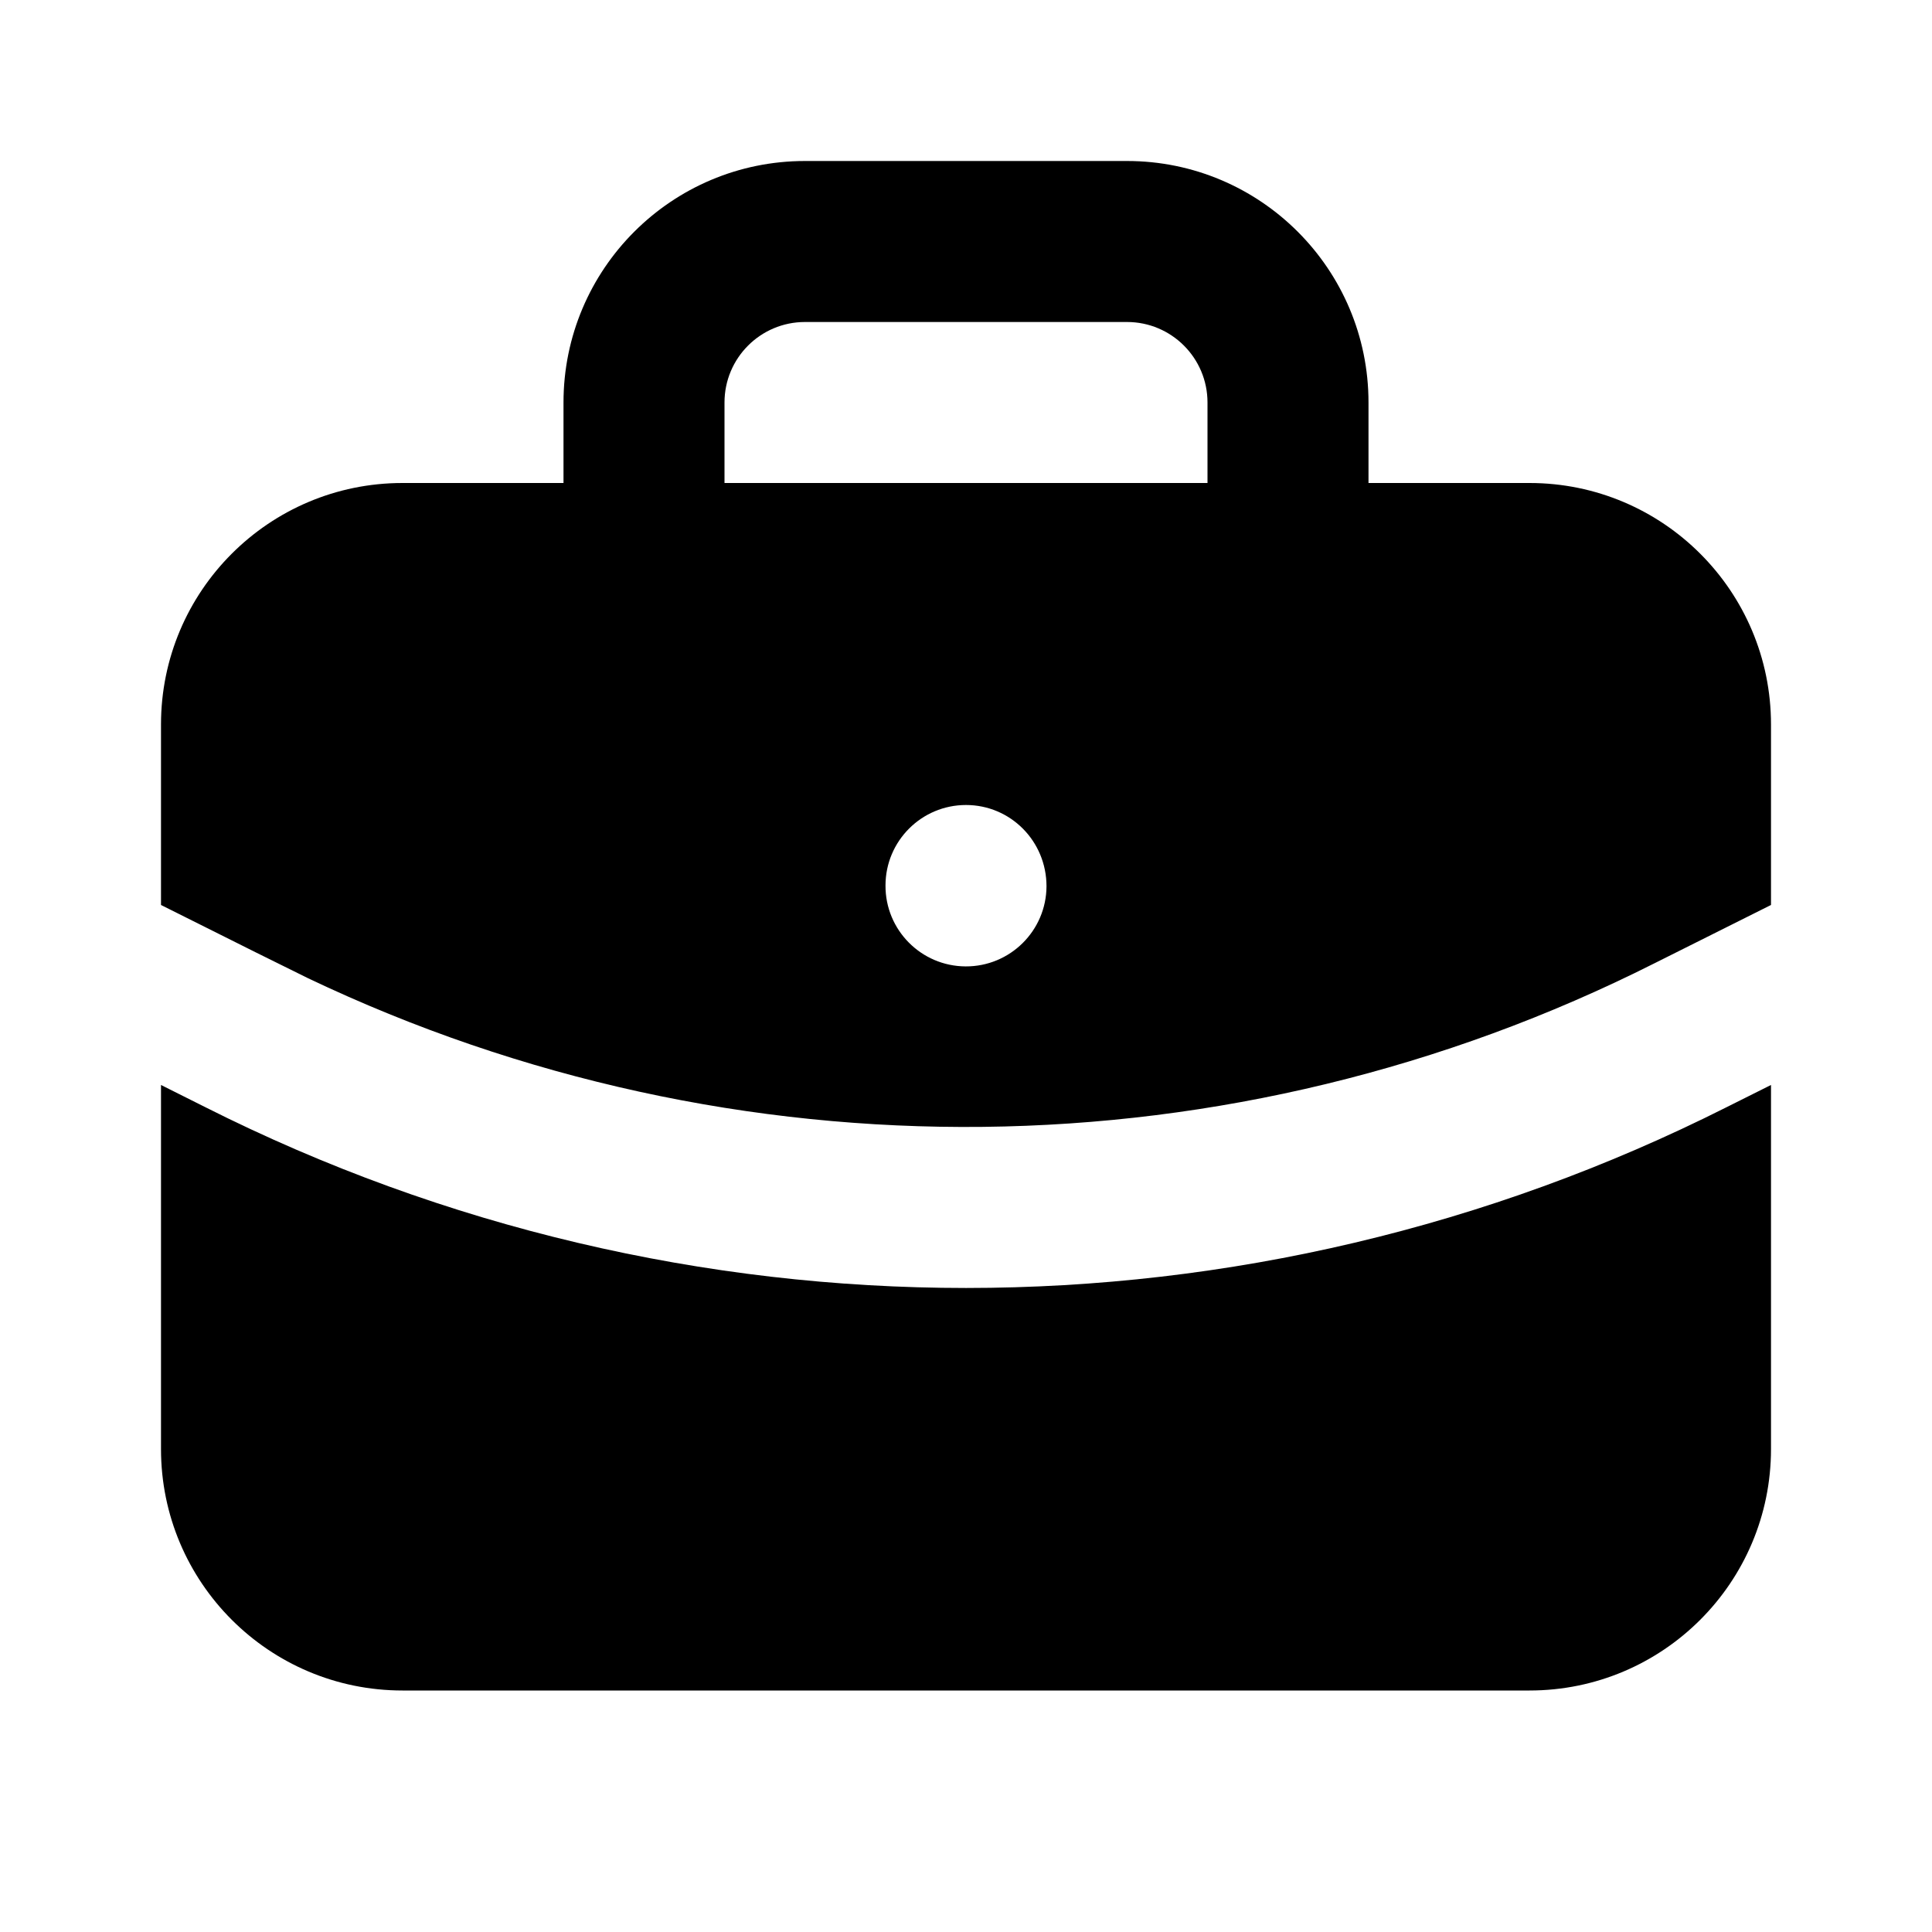
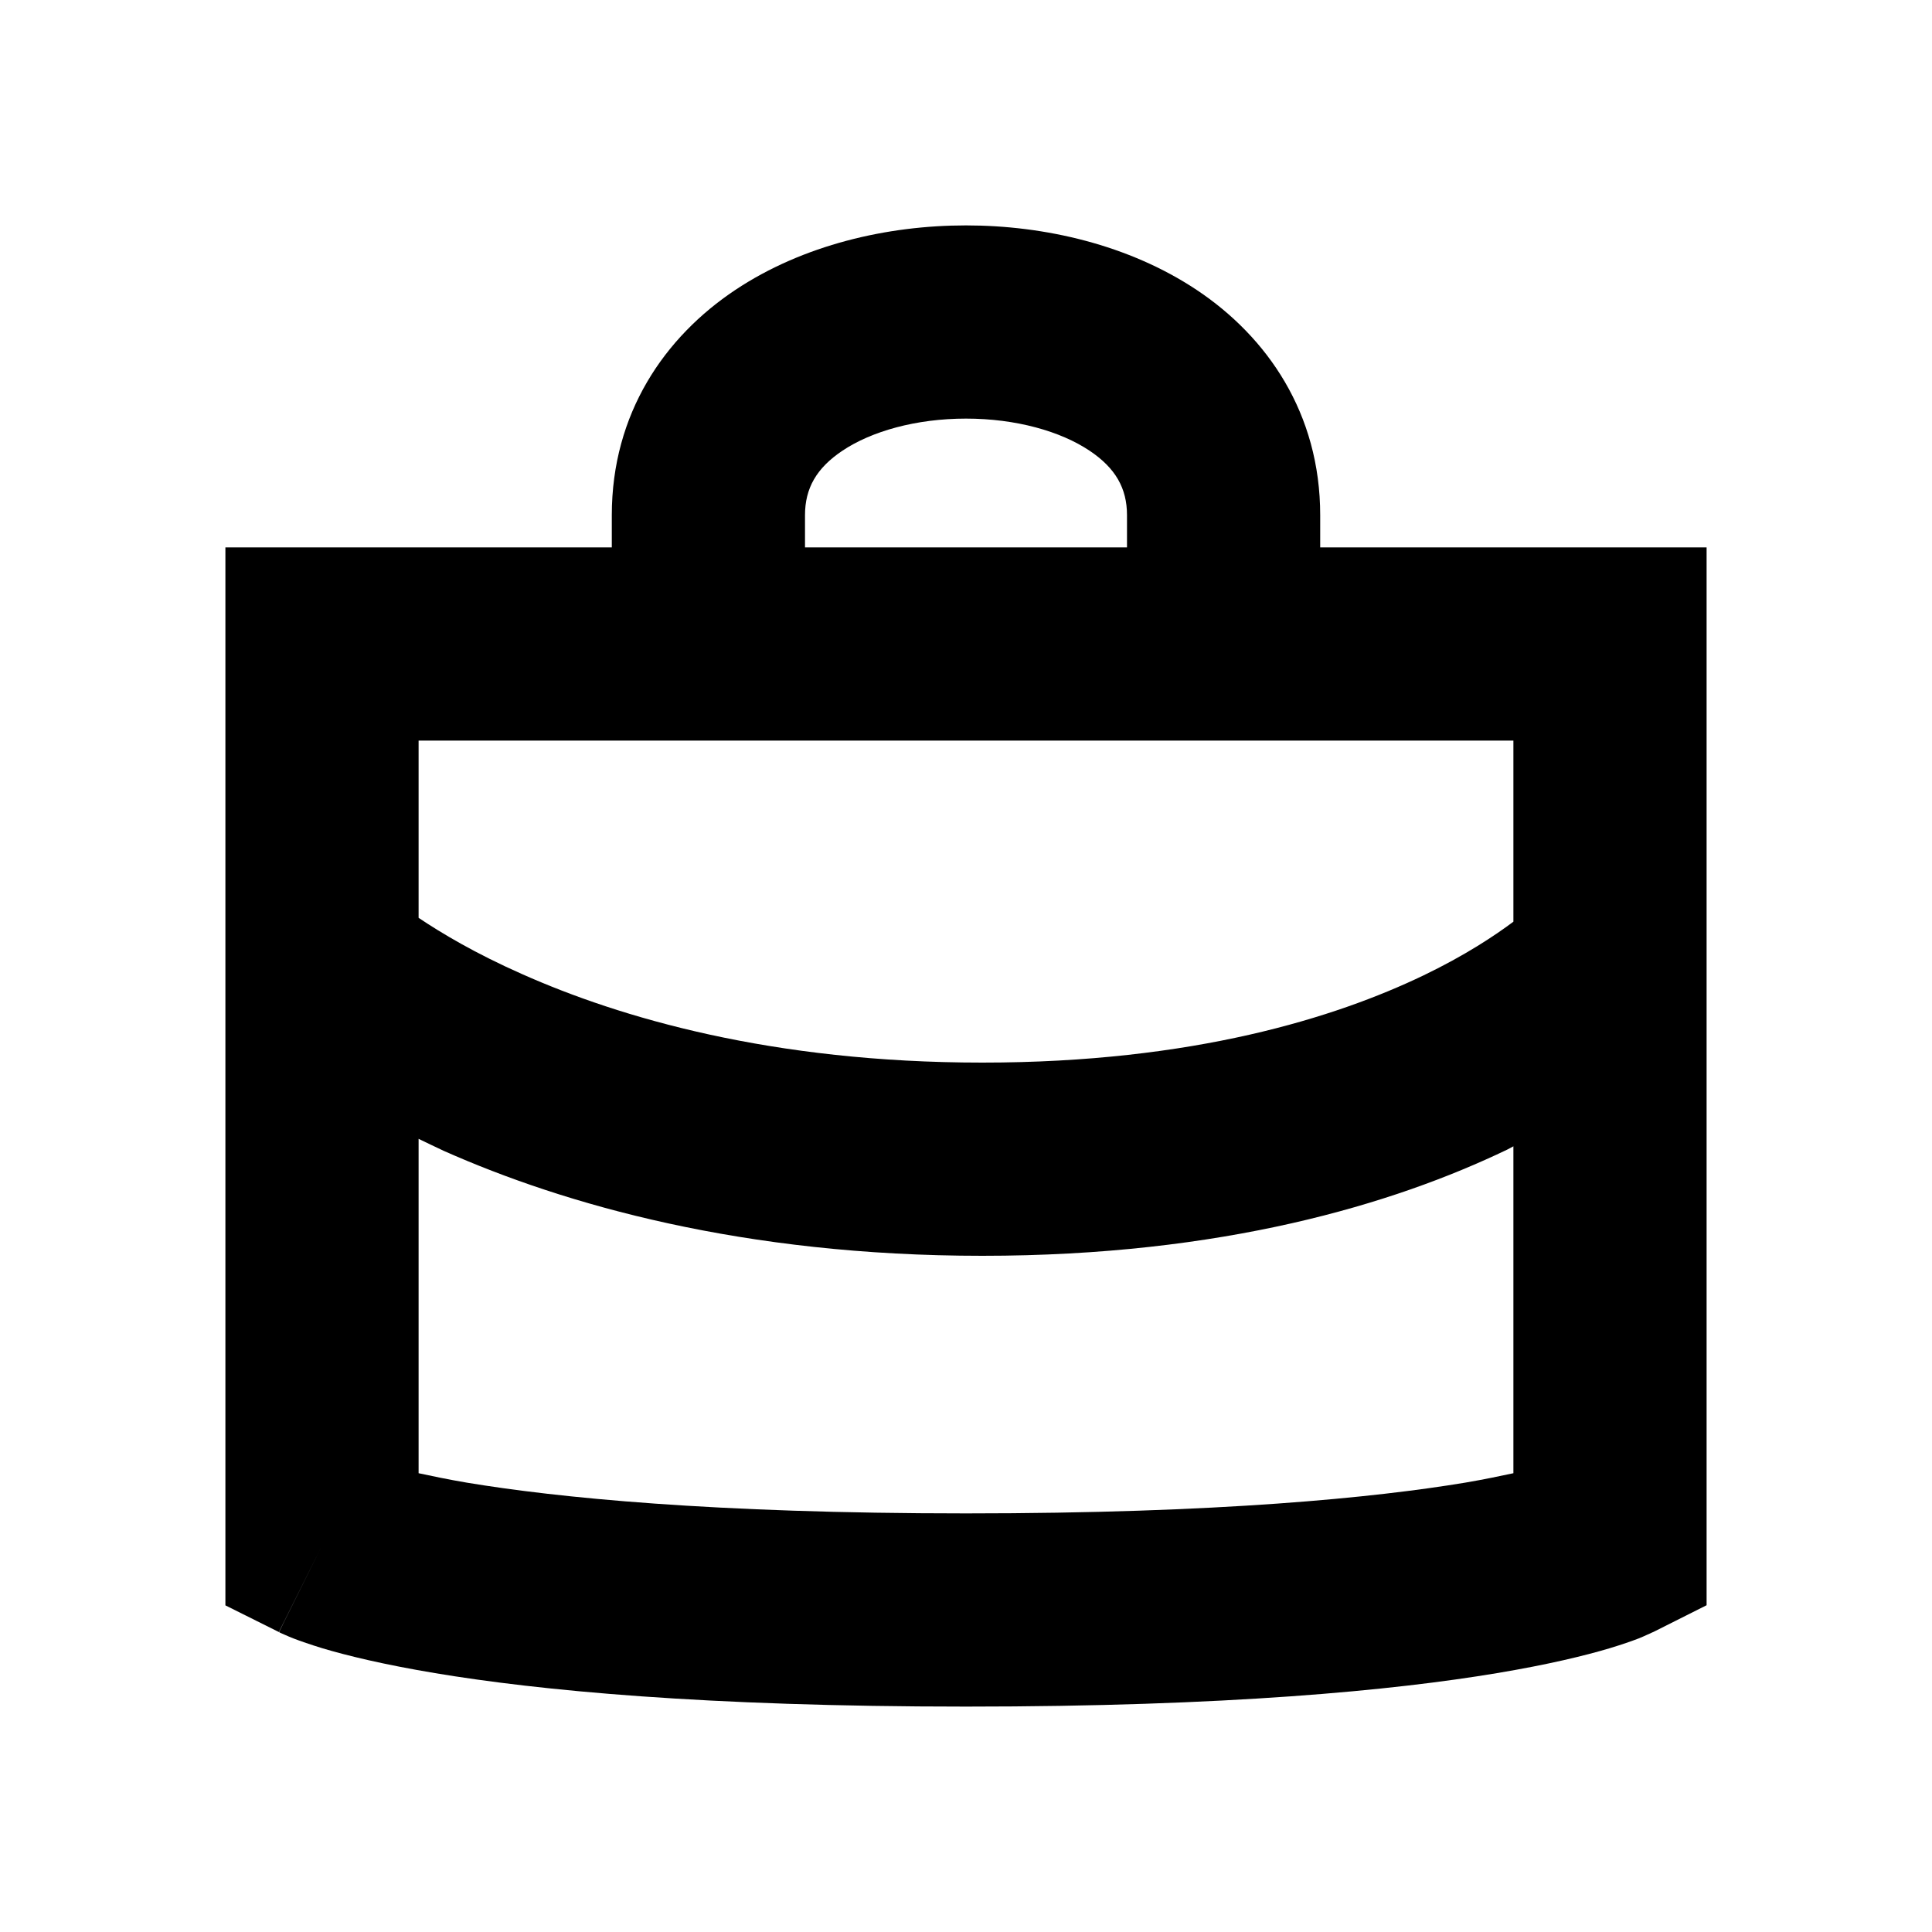
- <svg xmlns="http://www.w3.org/2000/svg" width="32" height="32" viewBox="0 0 24 24" fill="currentColor">
-   <path d="M22 13.478v4.522a3 3 0 0 1 -3 3h-14a3 3 0 0 1 -3 -3v-4.522l.553 .277a20.999 20.999 0 0 0 18.897 -.002l.55 -.275zm-8 -11.478a3 3 0 0 1 3 3v1h2a3 3 0 0 1 3 3v2.242l-1.447 .724a19.002 19.002 0 0 1 -16.726 .186l-.647 -.32l-1.18 -.59v-2.242a3 3 0 0 1 3 -3h2v-1a3 3 0 0 1 3 -3h4zm-2 8a1 1 0 0 0 -1 1a1 1 0 1 0 2 .01c0 -.562 -.448 -1.01 -1 -1.01zm2 -6h-4a1 1 0 0 0 -1 1v1h6v-1a1 1 0 0 0 -1 -1z" />
+ <svg xmlns="http://www.w3.org/2000/svg" width="15" height="15" viewBox="0 0 15 15" fill="none">
+   <path d="M8.75 4C8.75 3.791 8.661 3.634 8.459 3.499C8.235 3.349 7.889 3.25 7.5 3.25C7.111 3.25 6.765 3.349 6.541 3.499C6.339 3.634 6.25 3.791 6.25 4V4.25H8.75V4ZM3.25 11.438C3.353 11.46 3.476 11.486 3.623 11.511C4.322 11.627 5.529 11.75 7.5 11.75C9.471 11.75 10.678 11.627 11.377 11.511C11.524 11.486 11.647 11.46 11.75 11.438V8.9C11.734 8.908 11.718 8.918 11.701 8.926C10.818 9.35 9.488 9.75 7.627 9.75C5.767 9.75 4.382 9.351 3.447 8.936C3.379 8.905 3.314 8.872 3.25 8.842V11.438ZM3.25 7.126C3.424 7.243 3.691 7.403 4.056 7.564C4.81 7.899 5.988 8.25 7.627 8.25C9.266 8.25 10.373 7.899 11.052 7.573C11.374 7.418 11.603 7.266 11.75 7.156V5.75H3.25V7.126ZM10.25 4.25H13.25V12.463L12.836 12.671L12.831 12.673C12.83 12.674 12.828 12.674 12.826 12.675C12.823 12.676 12.82 12.678 12.816 12.68C12.809 12.683 12.8 12.687 12.791 12.691C12.772 12.7 12.749 12.71 12.722 12.721C12.667 12.742 12.593 12.768 12.497 12.797C12.306 12.854 12.024 12.923 11.623 12.99C10.822 13.124 9.529 13.25 7.5 13.25C5.471 13.25 4.178 13.124 3.377 12.99C2.976 12.923 2.694 12.854 2.503 12.797C2.408 12.768 2.334 12.742 2.279 12.721C2.252 12.71 2.229 12.701 2.21 12.692C2.201 12.688 2.192 12.684 2.185 12.681C2.181 12.679 2.177 12.677 2.174 12.676C2.172 12.675 2.17 12.674 2.169 12.673L2.167 12.672C2.166 12.672 2.165 12.671 2.5 12L2.165 12.671L1.75 12.464V4.25H4.75V4C4.75 3.209 5.161 2.616 5.709 2.251C6.235 1.901 6.889 1.75 7.5 1.75C8.111 1.75 8.765 1.901 9.291 2.251C9.839 2.616 10.25 3.209 10.25 4V4.25Z" fill="currentColor" />
</svg>
